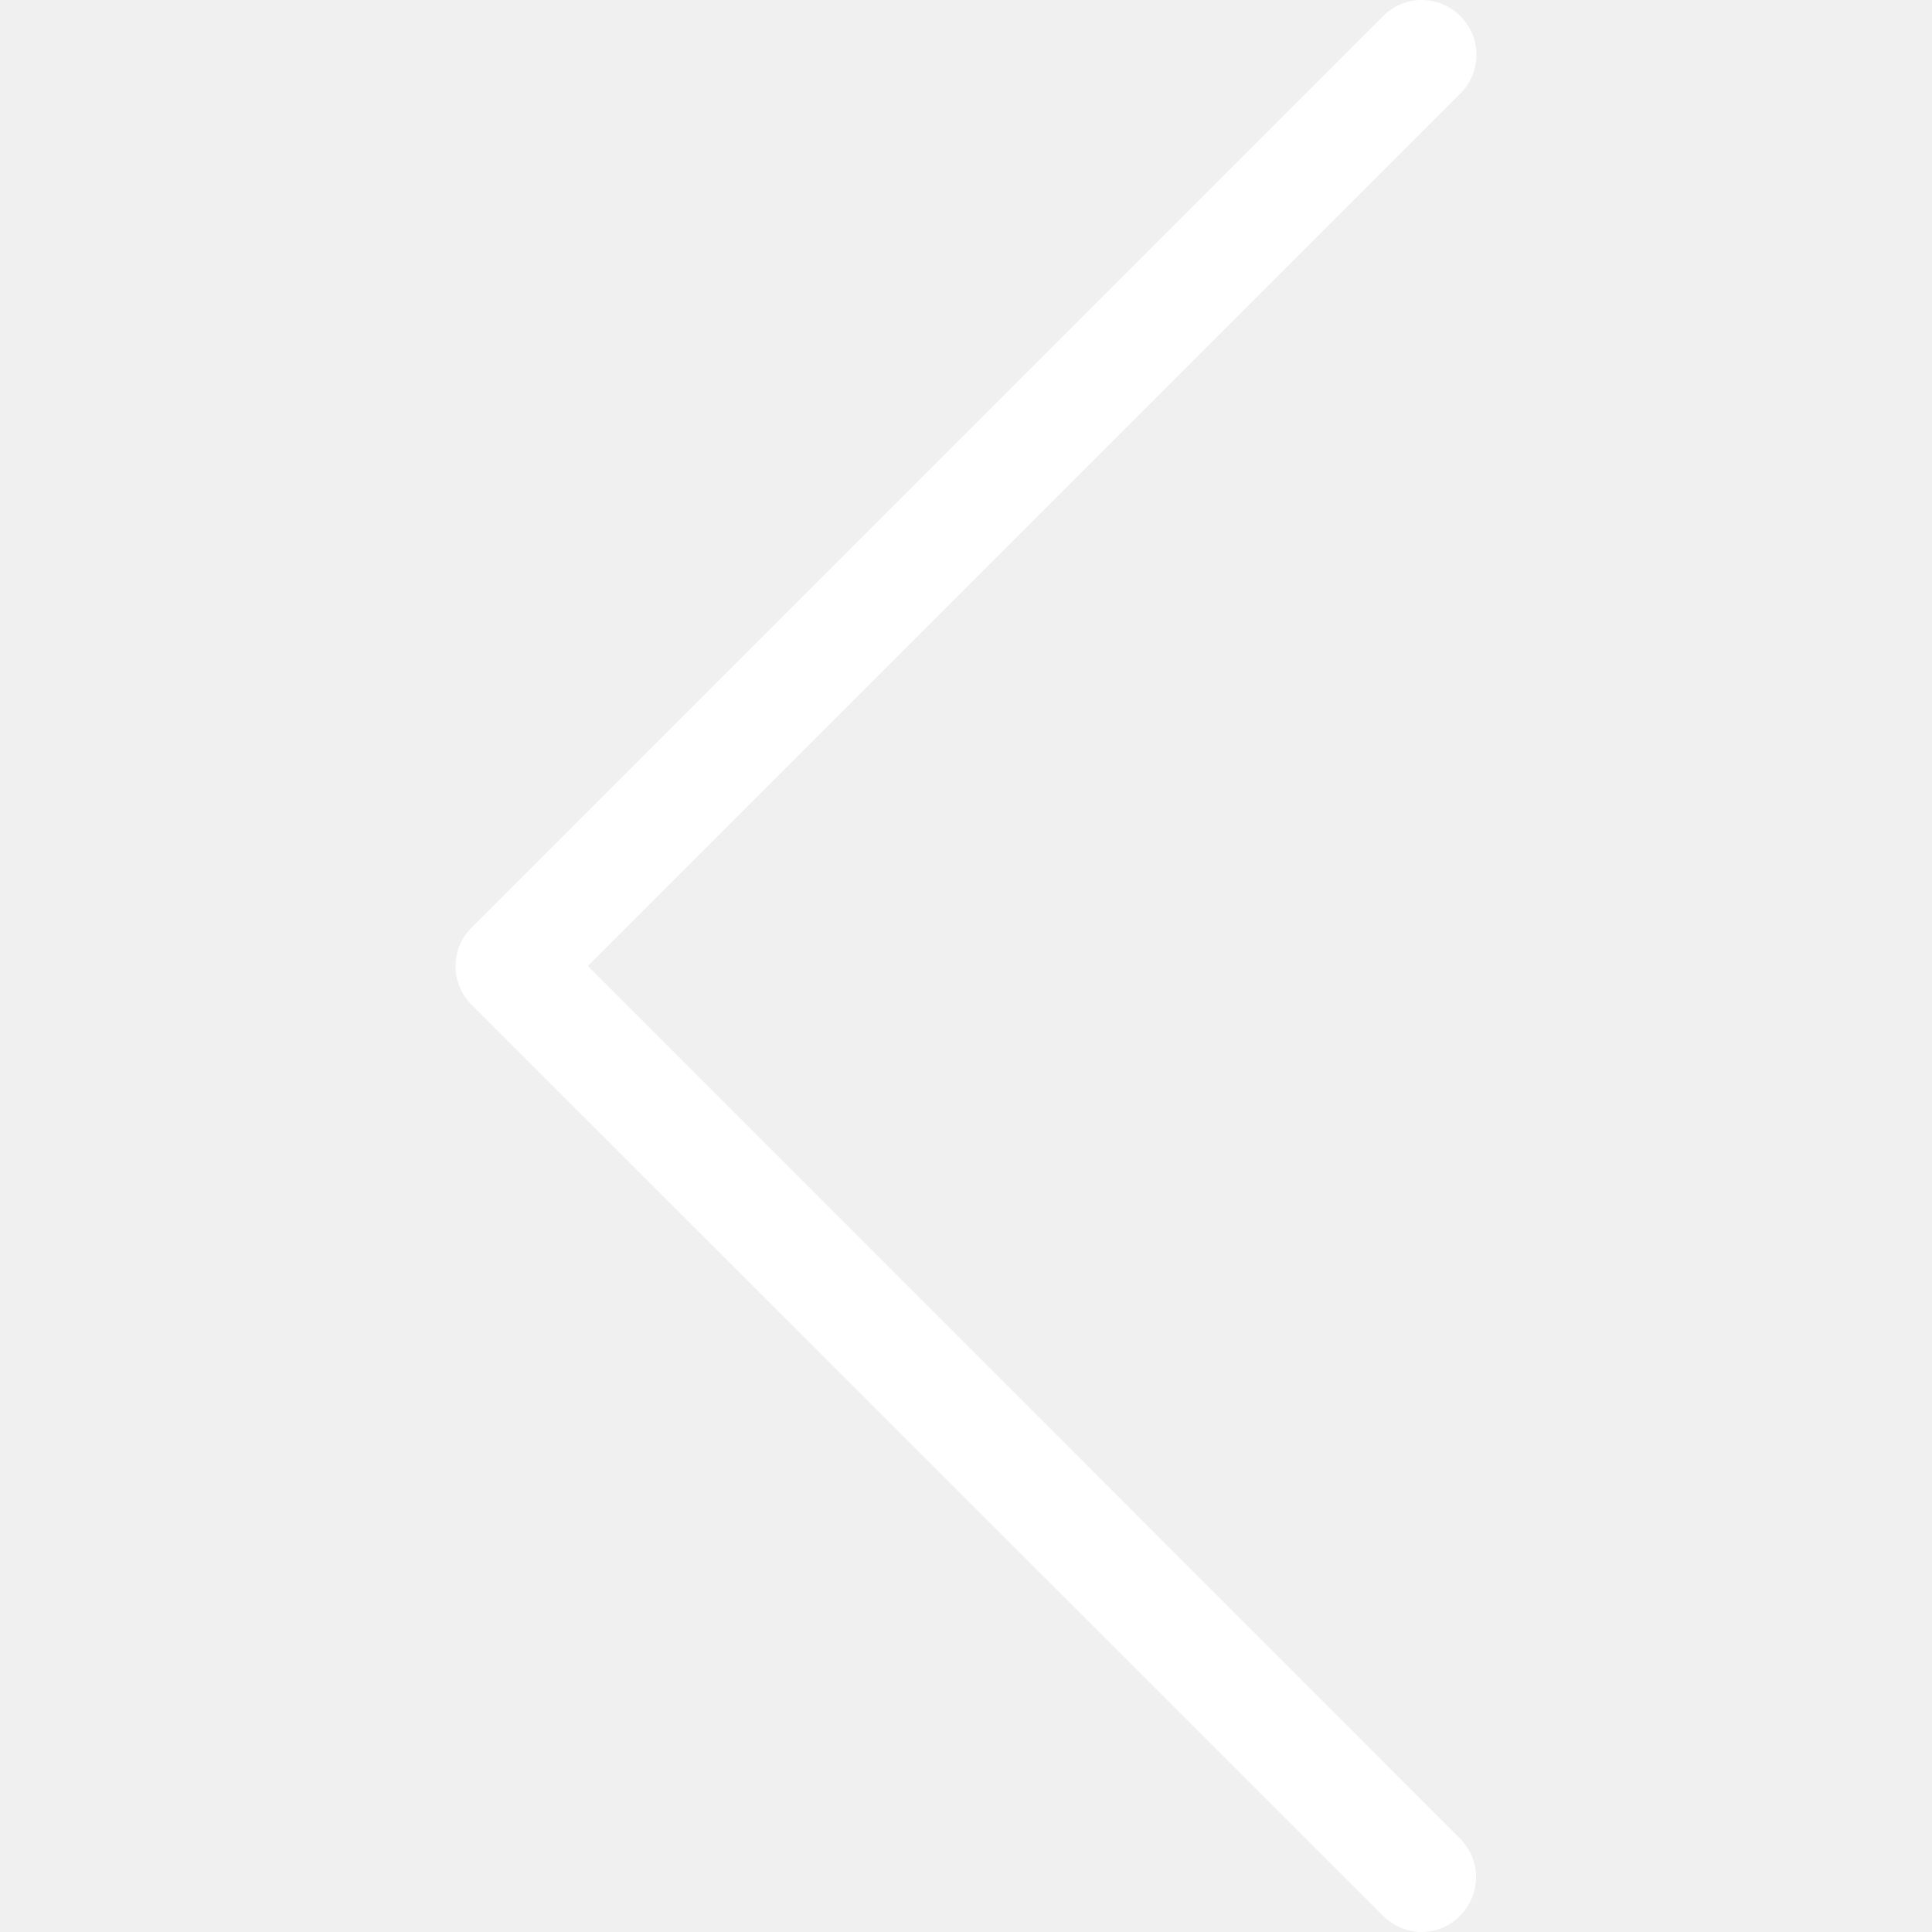
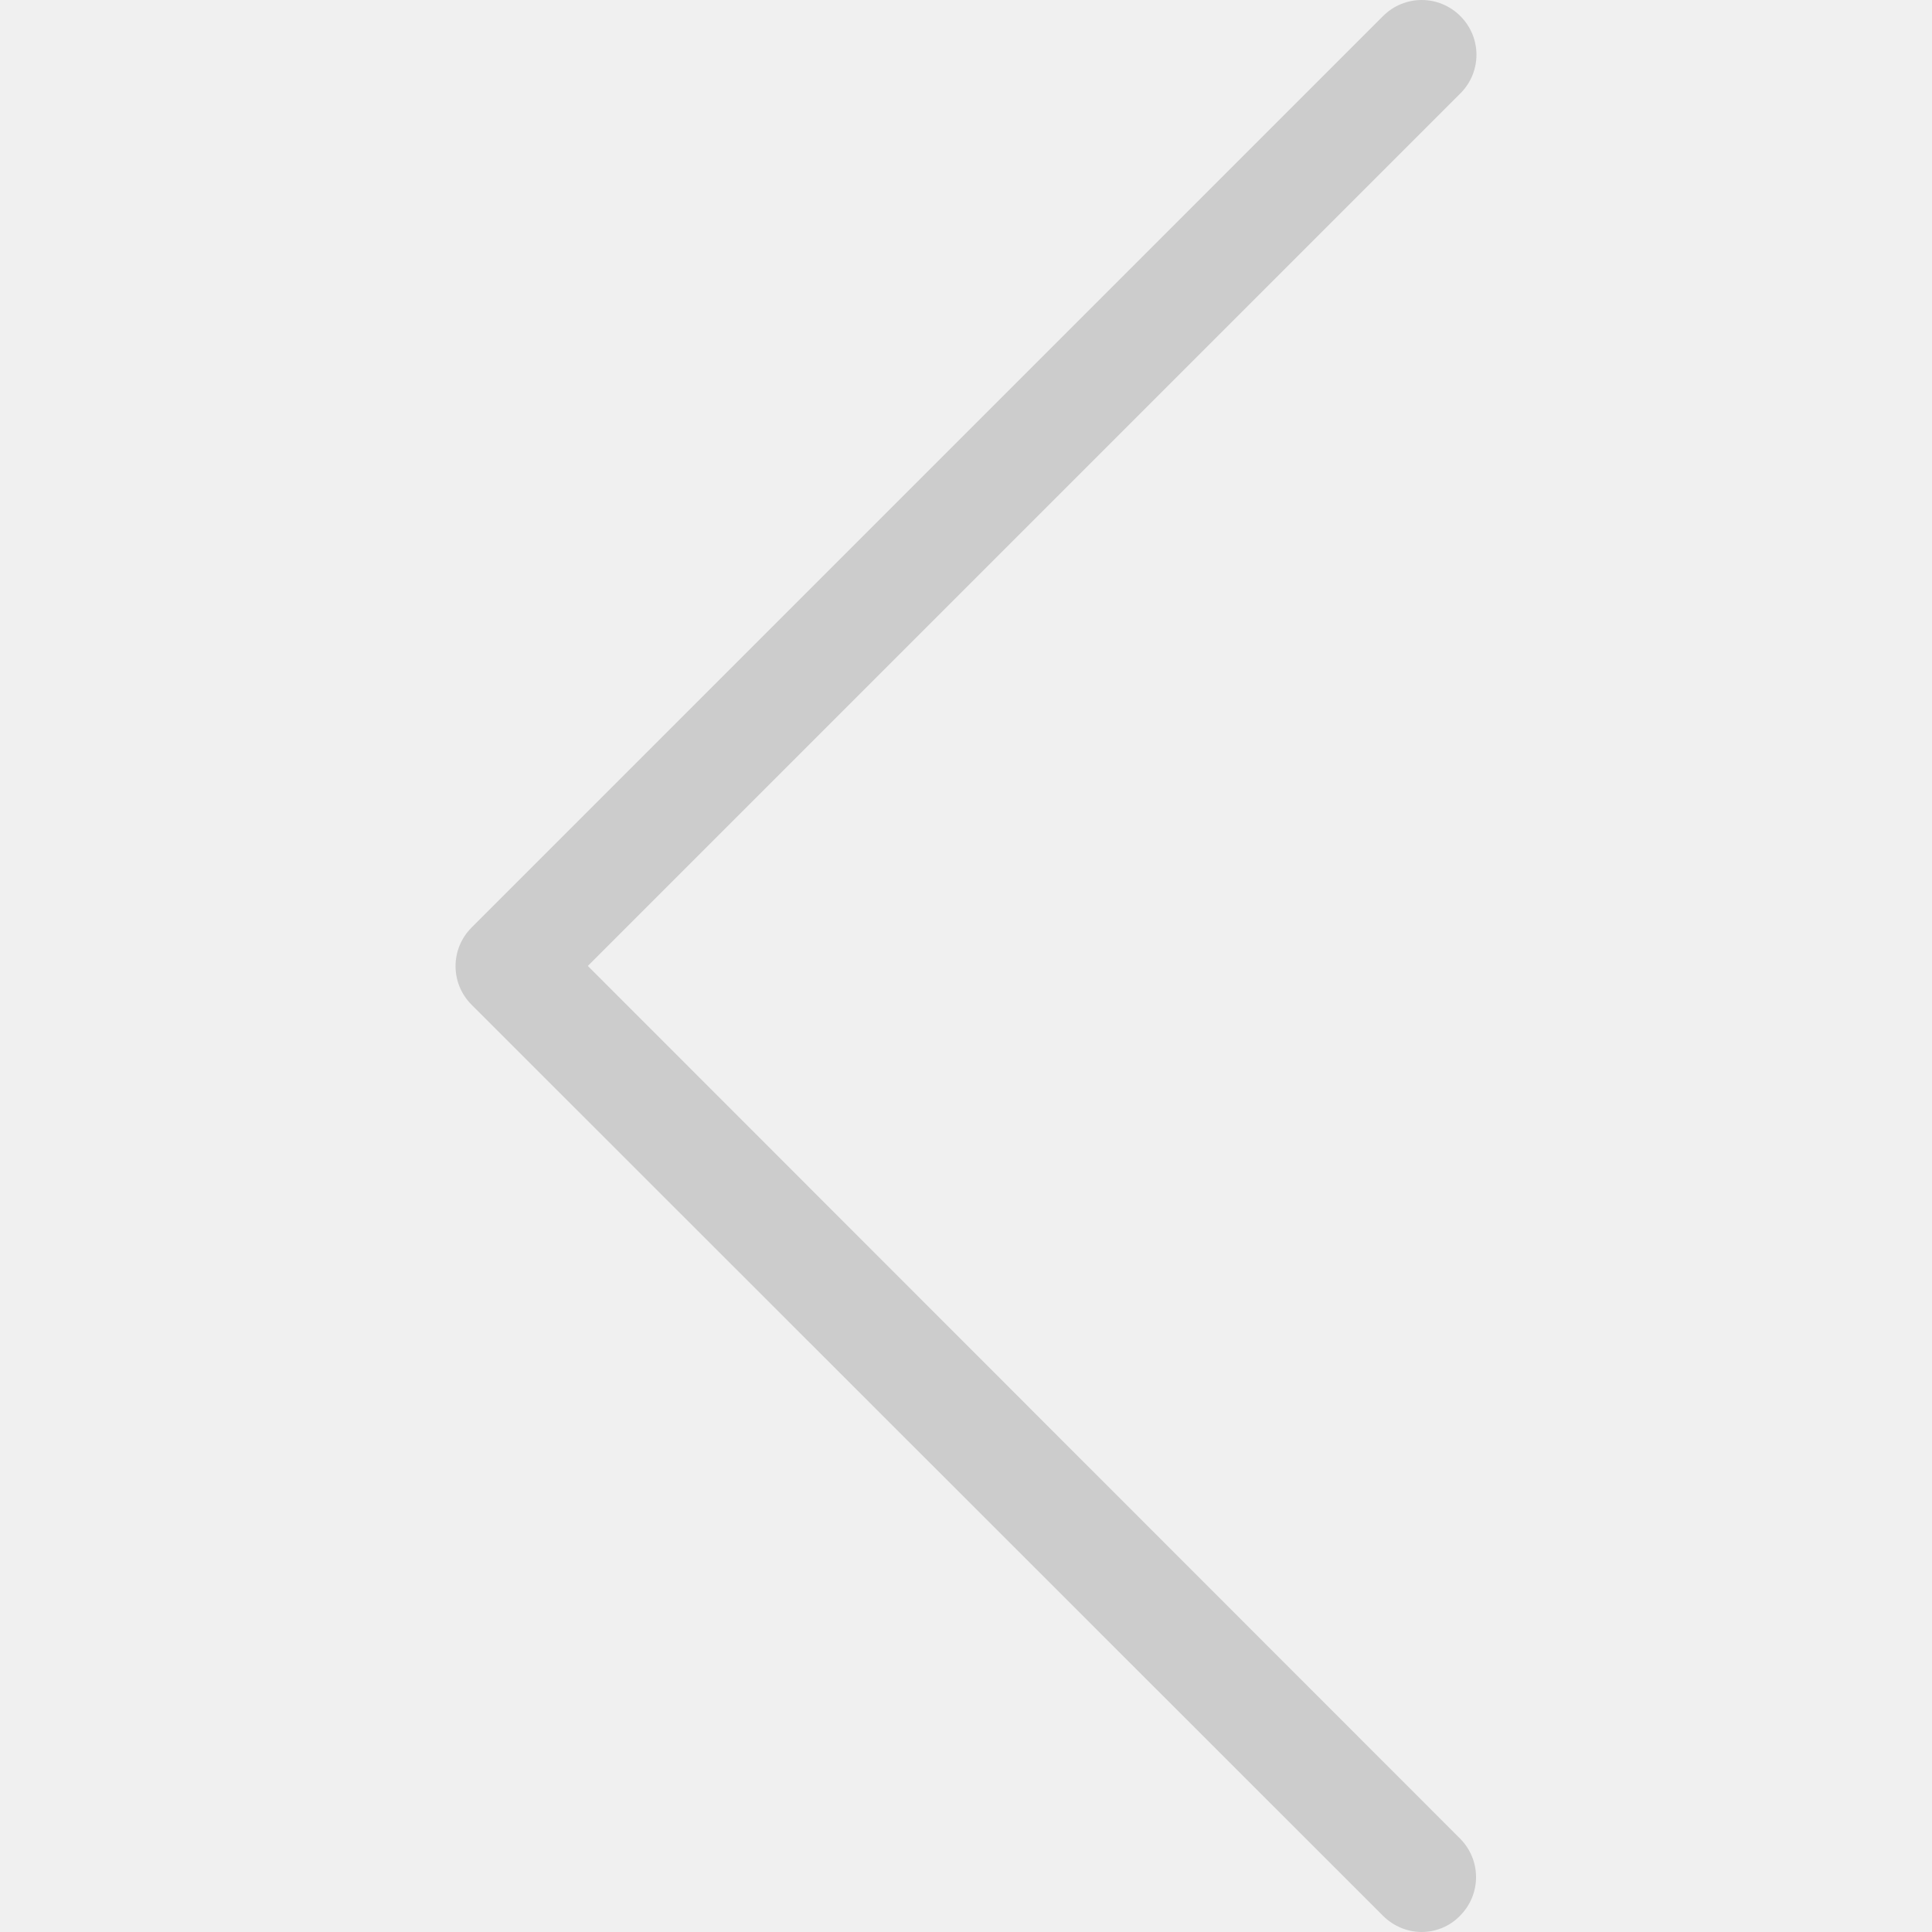
<svg xmlns="http://www.w3.org/2000/svg" viewBox="0 0 477.175 477.175">
-   <path fill="#fff" d="M145.188 238.575l215.5-215.5c5.3-5.3 5.3-13.8 0-19.1s-13.8-5.3-19.1 0l-225.1 225.1c-5.3 5.3-5.3 13.8 0 19.1l225.1 225c2.6 2.6 6.1 4 9.5 4s6.9-1.3 9.5-4c5.3-5.3 5.3-13.8 0-19.1l-215.4-215.5z" />
+   <path fill="#ccc" d="M145.188 238.575l215.5-215.5c5.3-5.3 5.3-13.8 0-19.1s-13.8-5.3-19.1 0l-225.1 225.1c-5.3 5.3-5.3 13.8 0 19.1l225.1 225c2.6 2.6 6.1 4 9.5 4s6.9-1.3 9.5-4c5.3-5.3 5.3-13.8 0-19.1l-215.4-215.5z" />
</svg>
